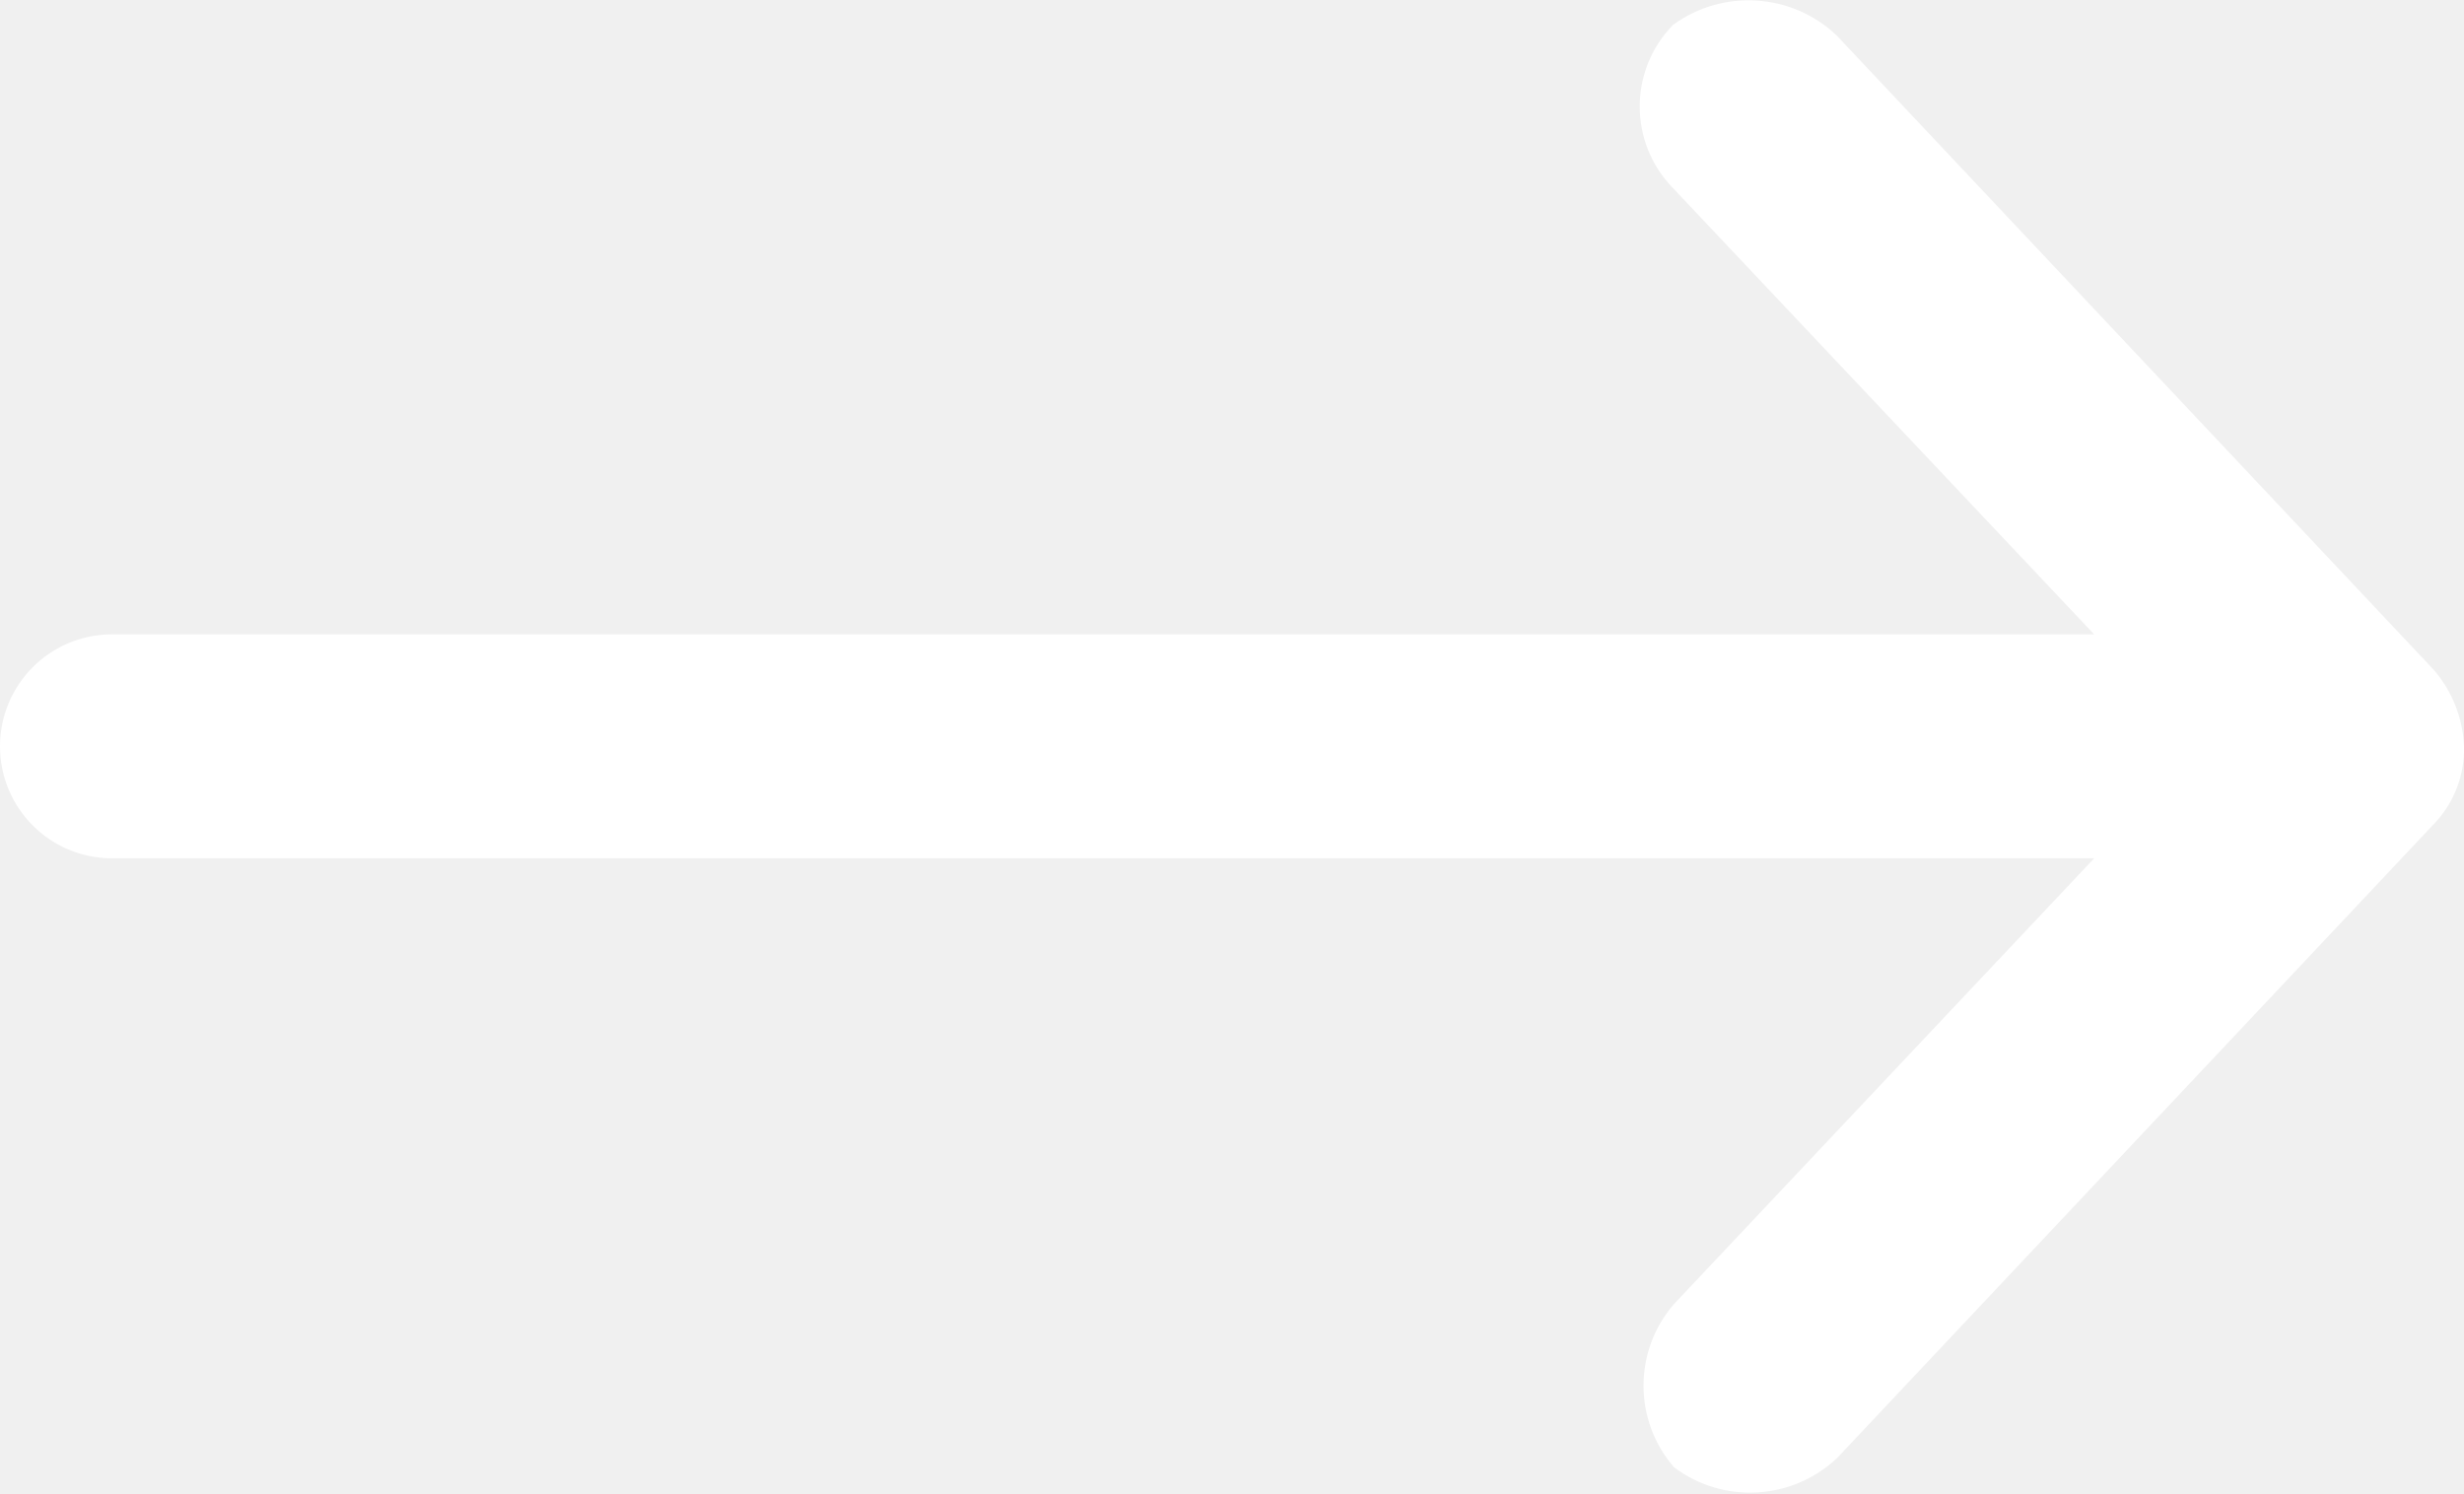
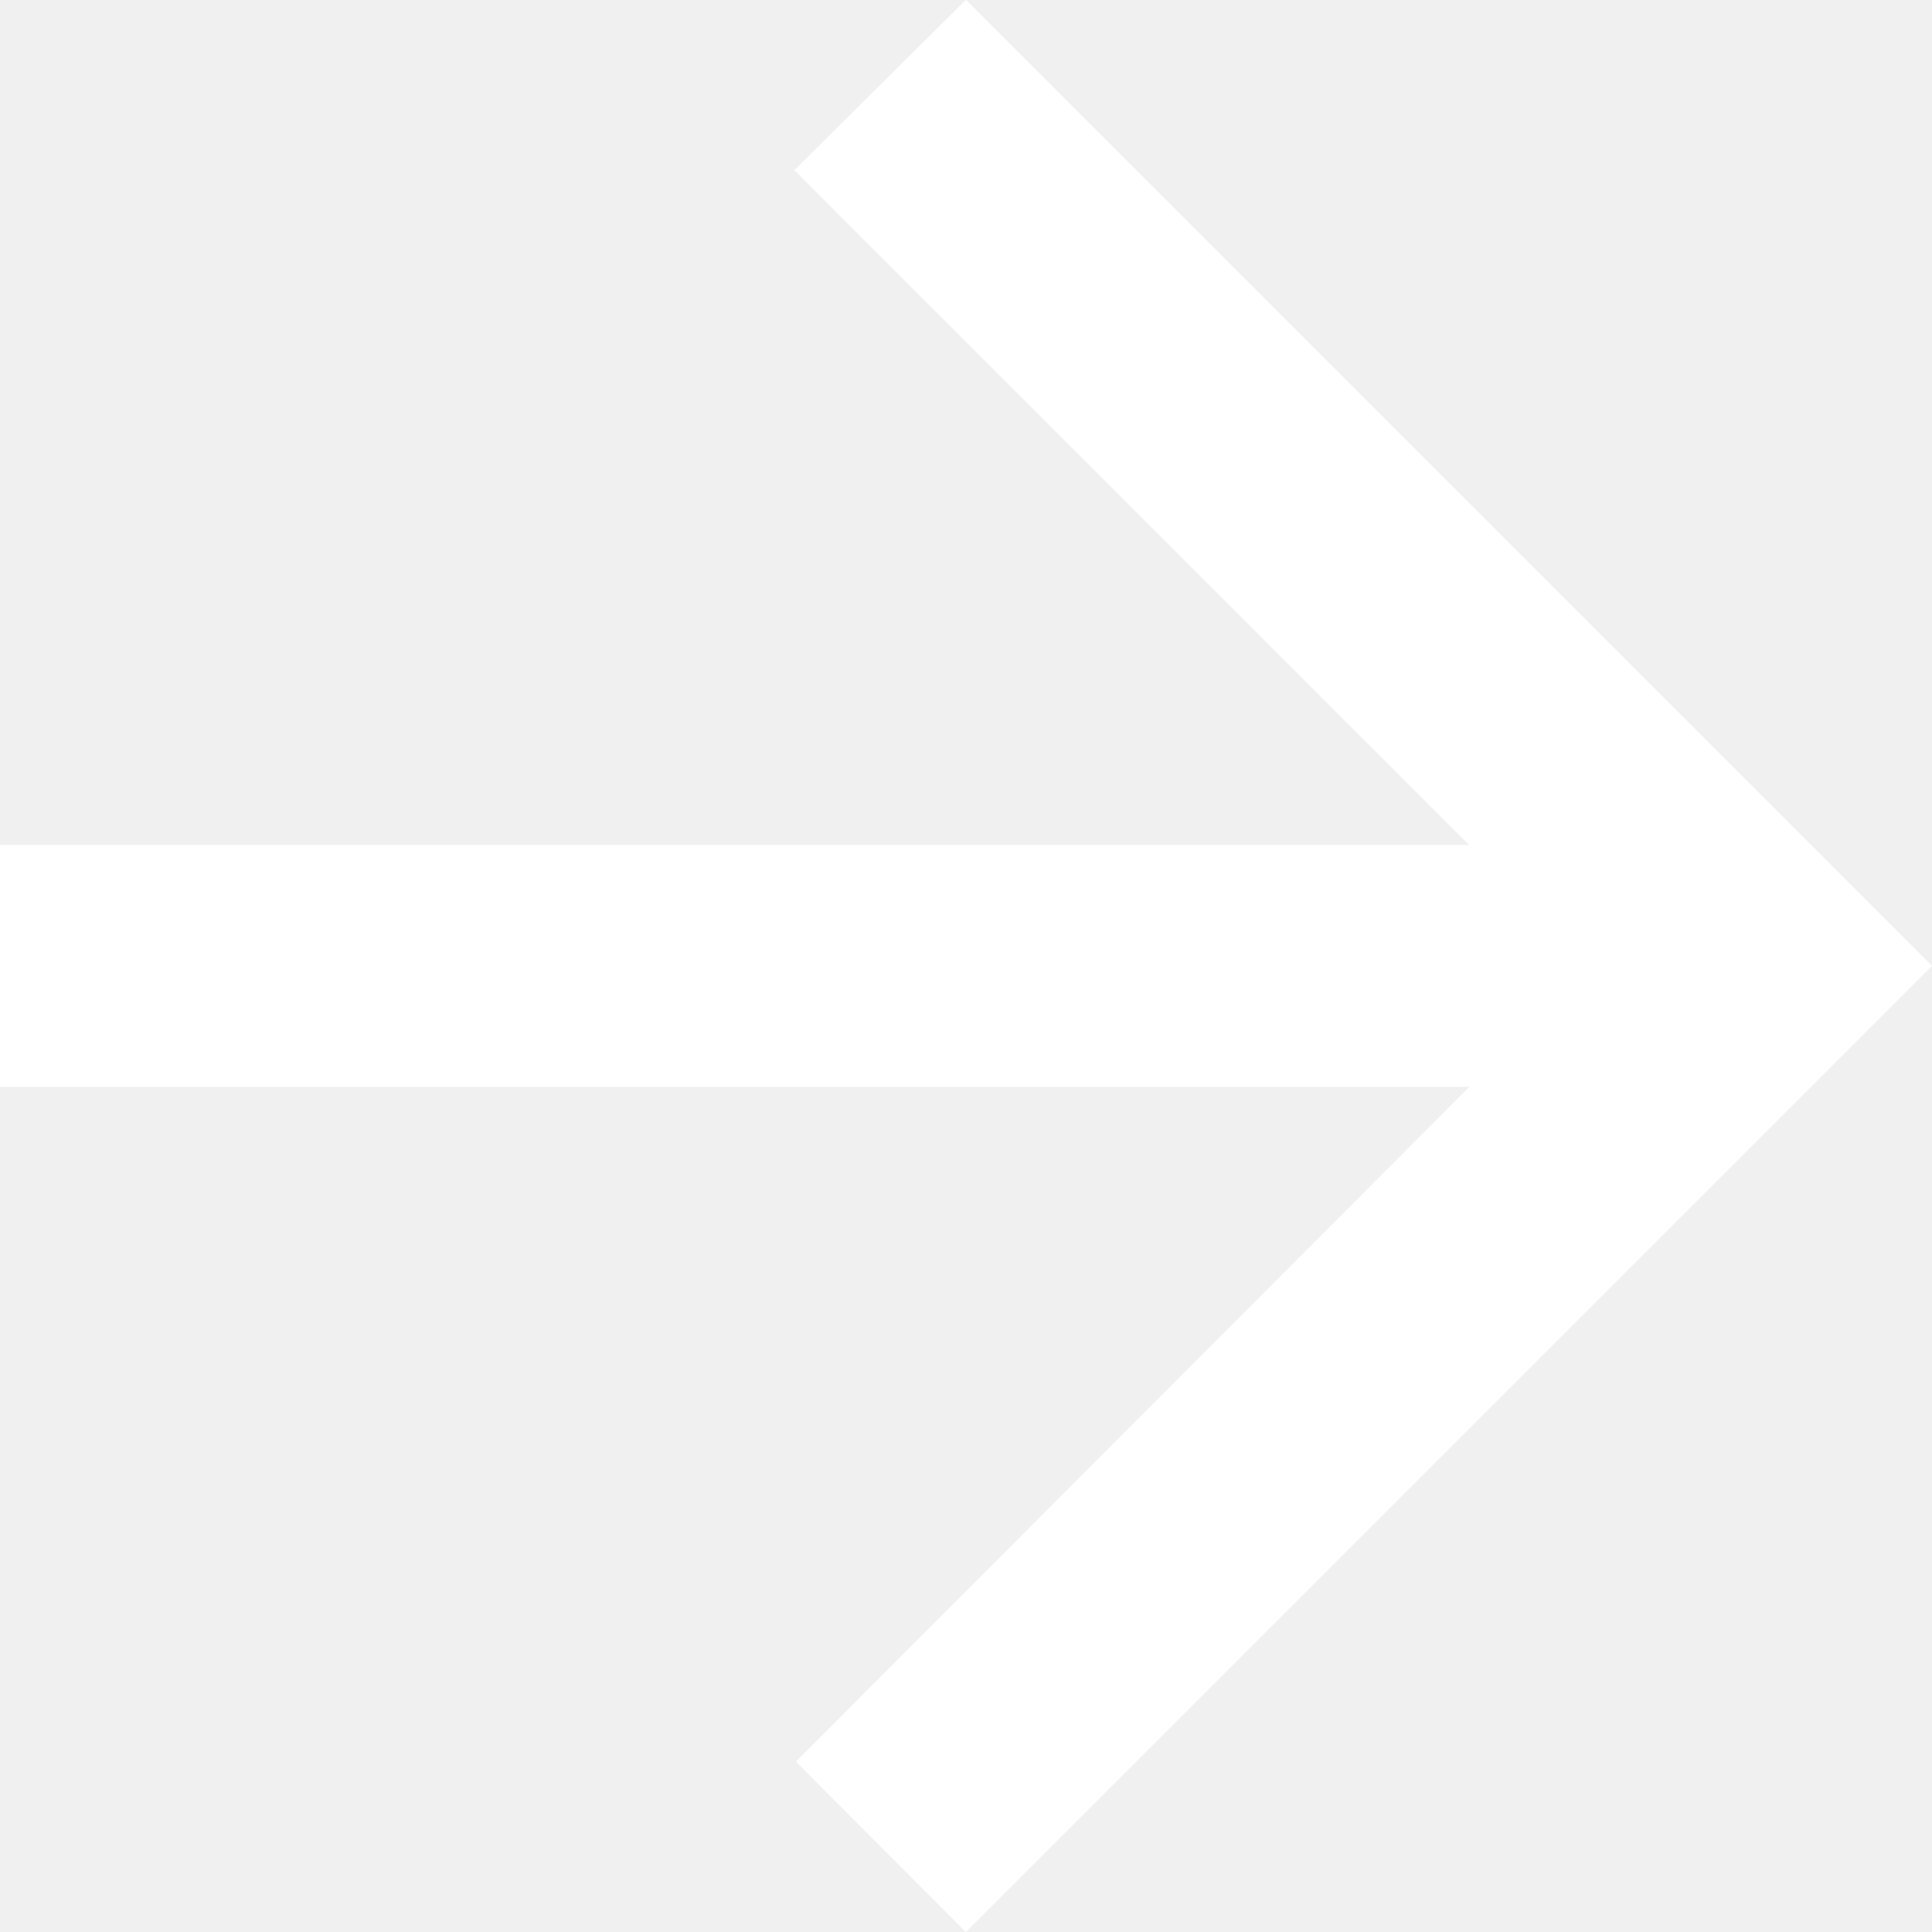
- <svg xmlns="http://www.w3.org/2000/svg" width="9.9" height="6" viewBox="0 0 9.9 6">
-   <path id="Path_789" data-name="Path 789" d="M3,9.9a.5.5,0,0,0,.309-.122l2.55-2.4A.515.515,0,0,0,5.9,6.722a.469.469,0,0,0-.656,0L3.451,8.414V.45a.45.45,0,1,0-.9,0V8.414L.76,6.726a.5.5,0,0,0-.656,0,.509.509,0,0,0,.038.656l2.55,2.4A.433.433,0,0,0,3,9.9Z" transform="translate(0 6) rotate(-90)" fill="#fff" />
+ <svg xmlns="http://www.w3.org/2000/svg" width="14.077" height="14.077" viewBox="0 0 14.077 14.077">
+   <g id="Group_556" data-name="Group 556" transform="translate(-380.067 -355)">
+     <path id="Path_1174" data-name="Path 1174" d="M28,36.158H38.707L33.789,31.24,35.038,30l7.038,7.038-7.038,7.038L33.8,42.836l4.909-4.918H28Z" transform="translate(352.067 325)" fill="#fff" />
+     <path id="Path_1175" data-name="Path 1175" d="M28,36.158H38.707L33.789,31.24,35.038,30l7.038,7.038-7.038,7.038L33.8,42.836l4.909-4.918H28Z" transform="translate(352.067 325)" fill="#fff" />
+   </g>
</svg>
